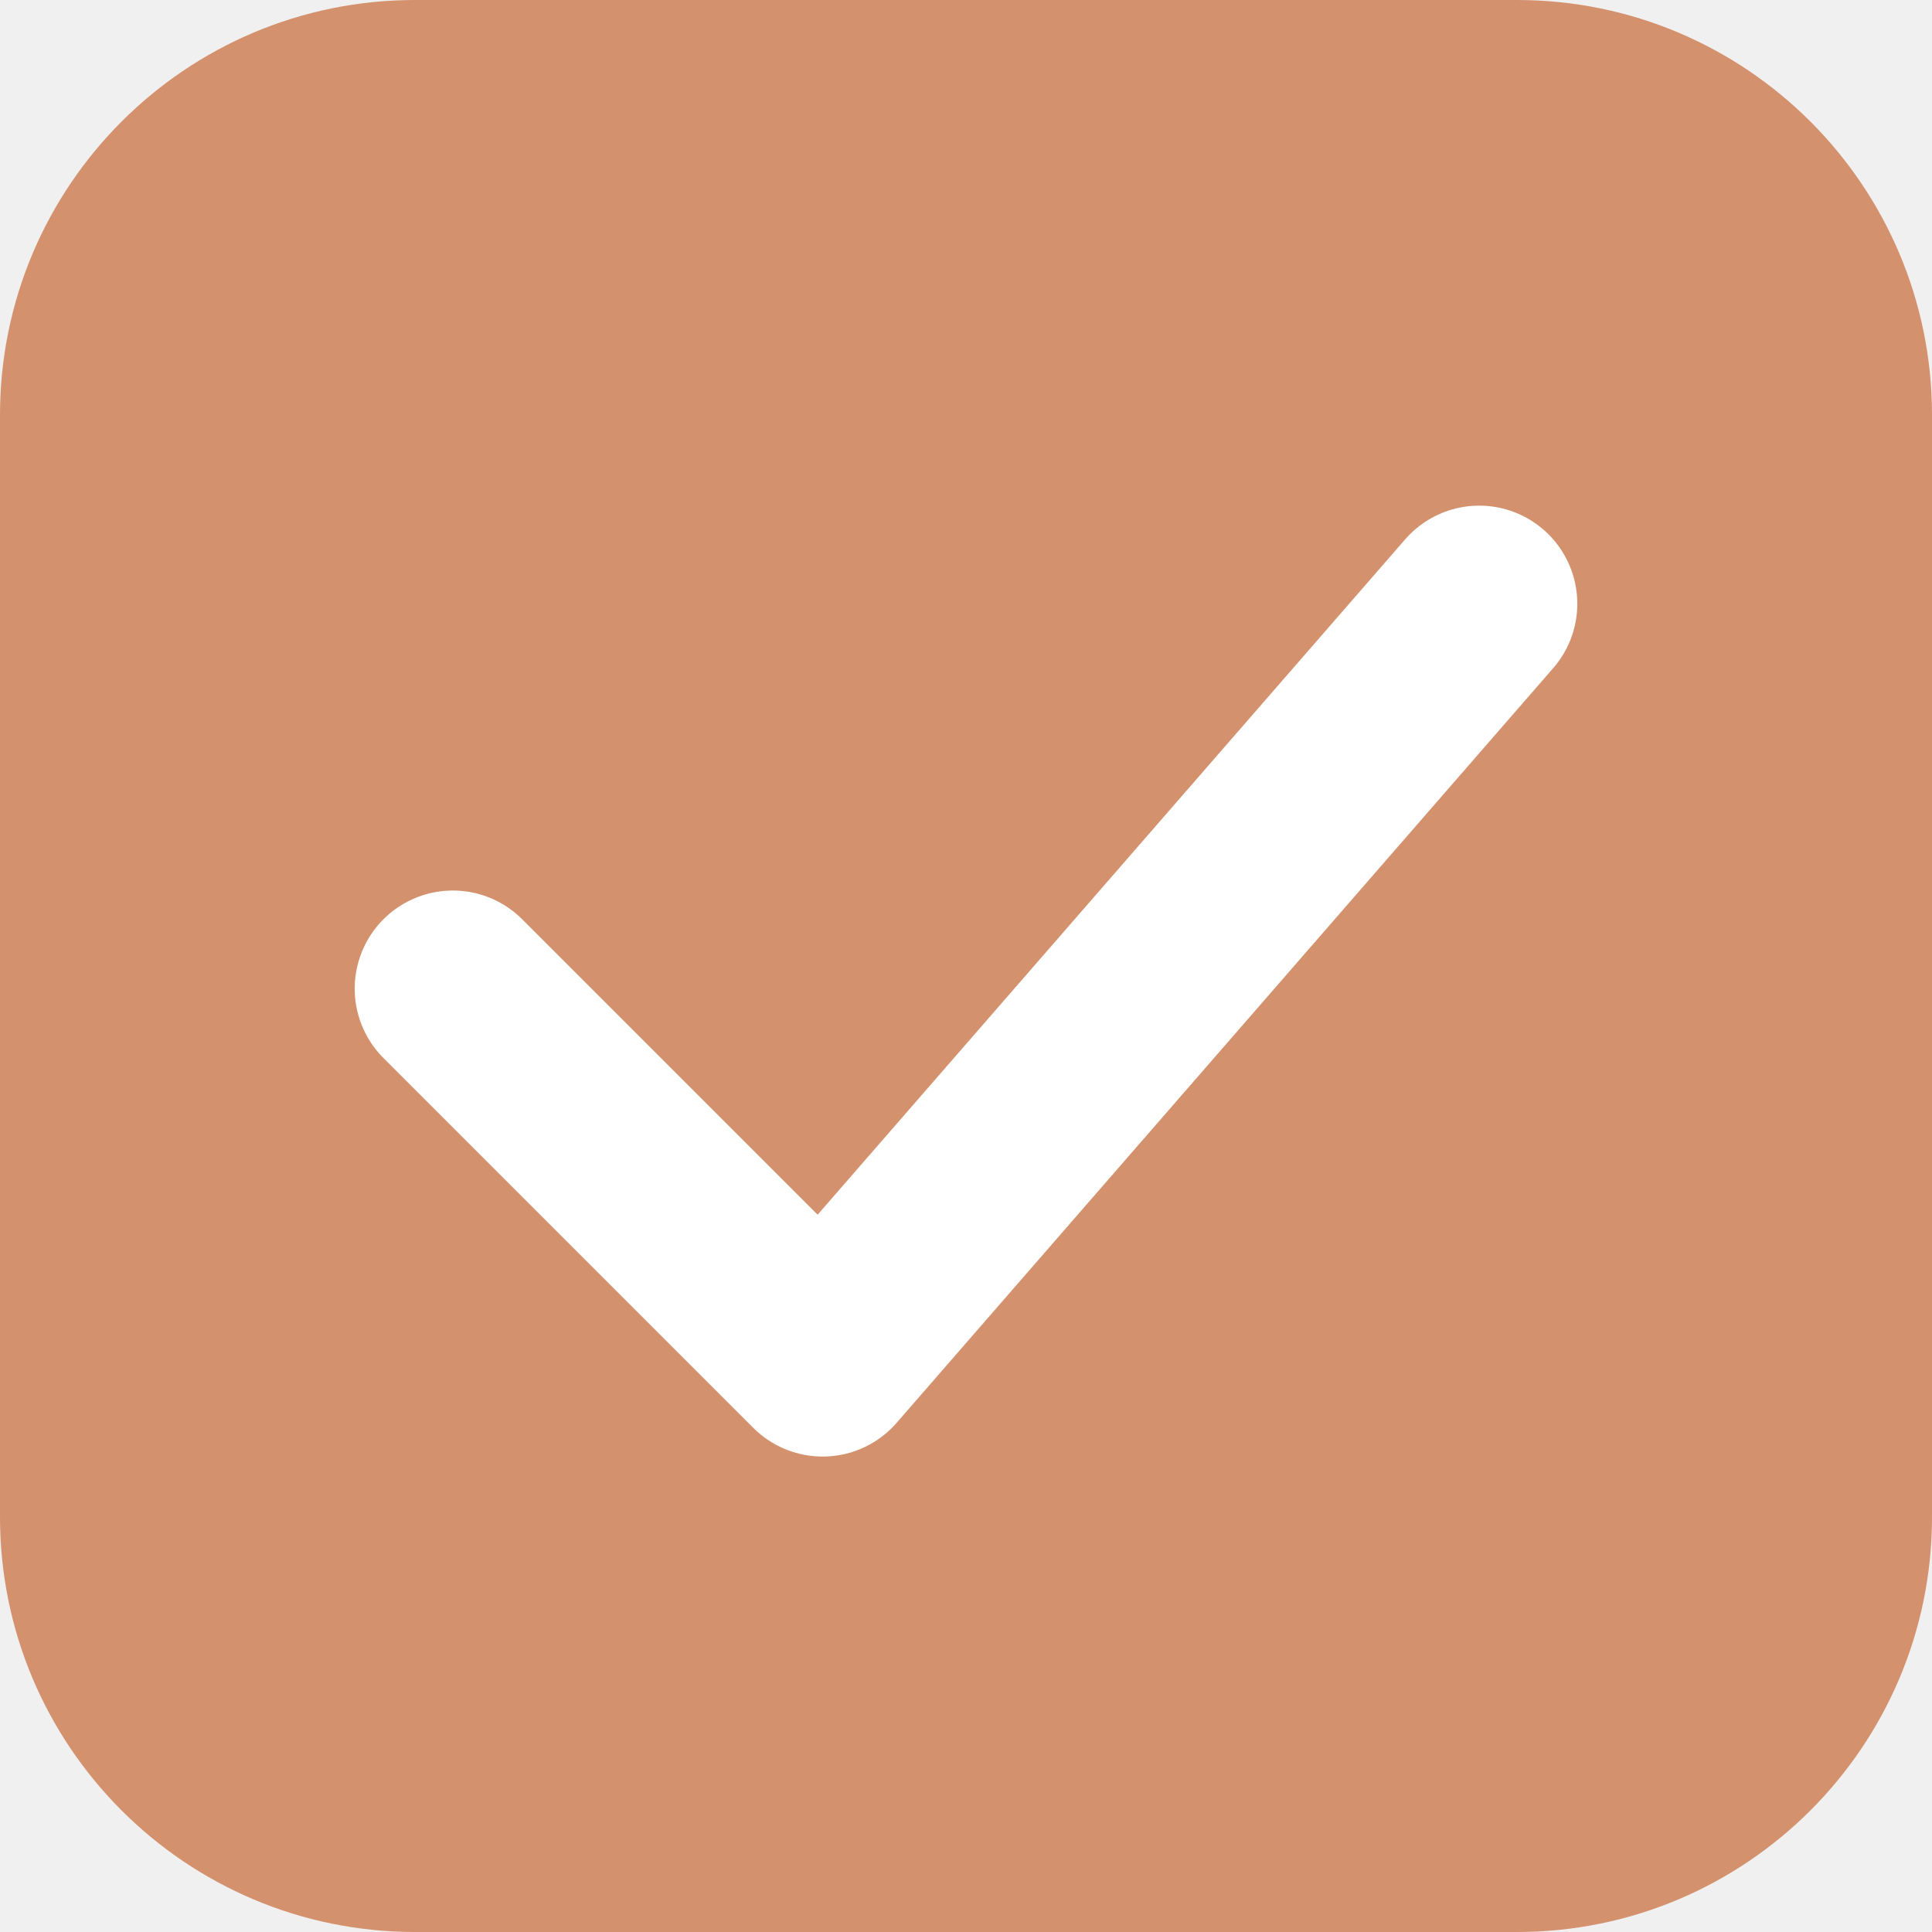
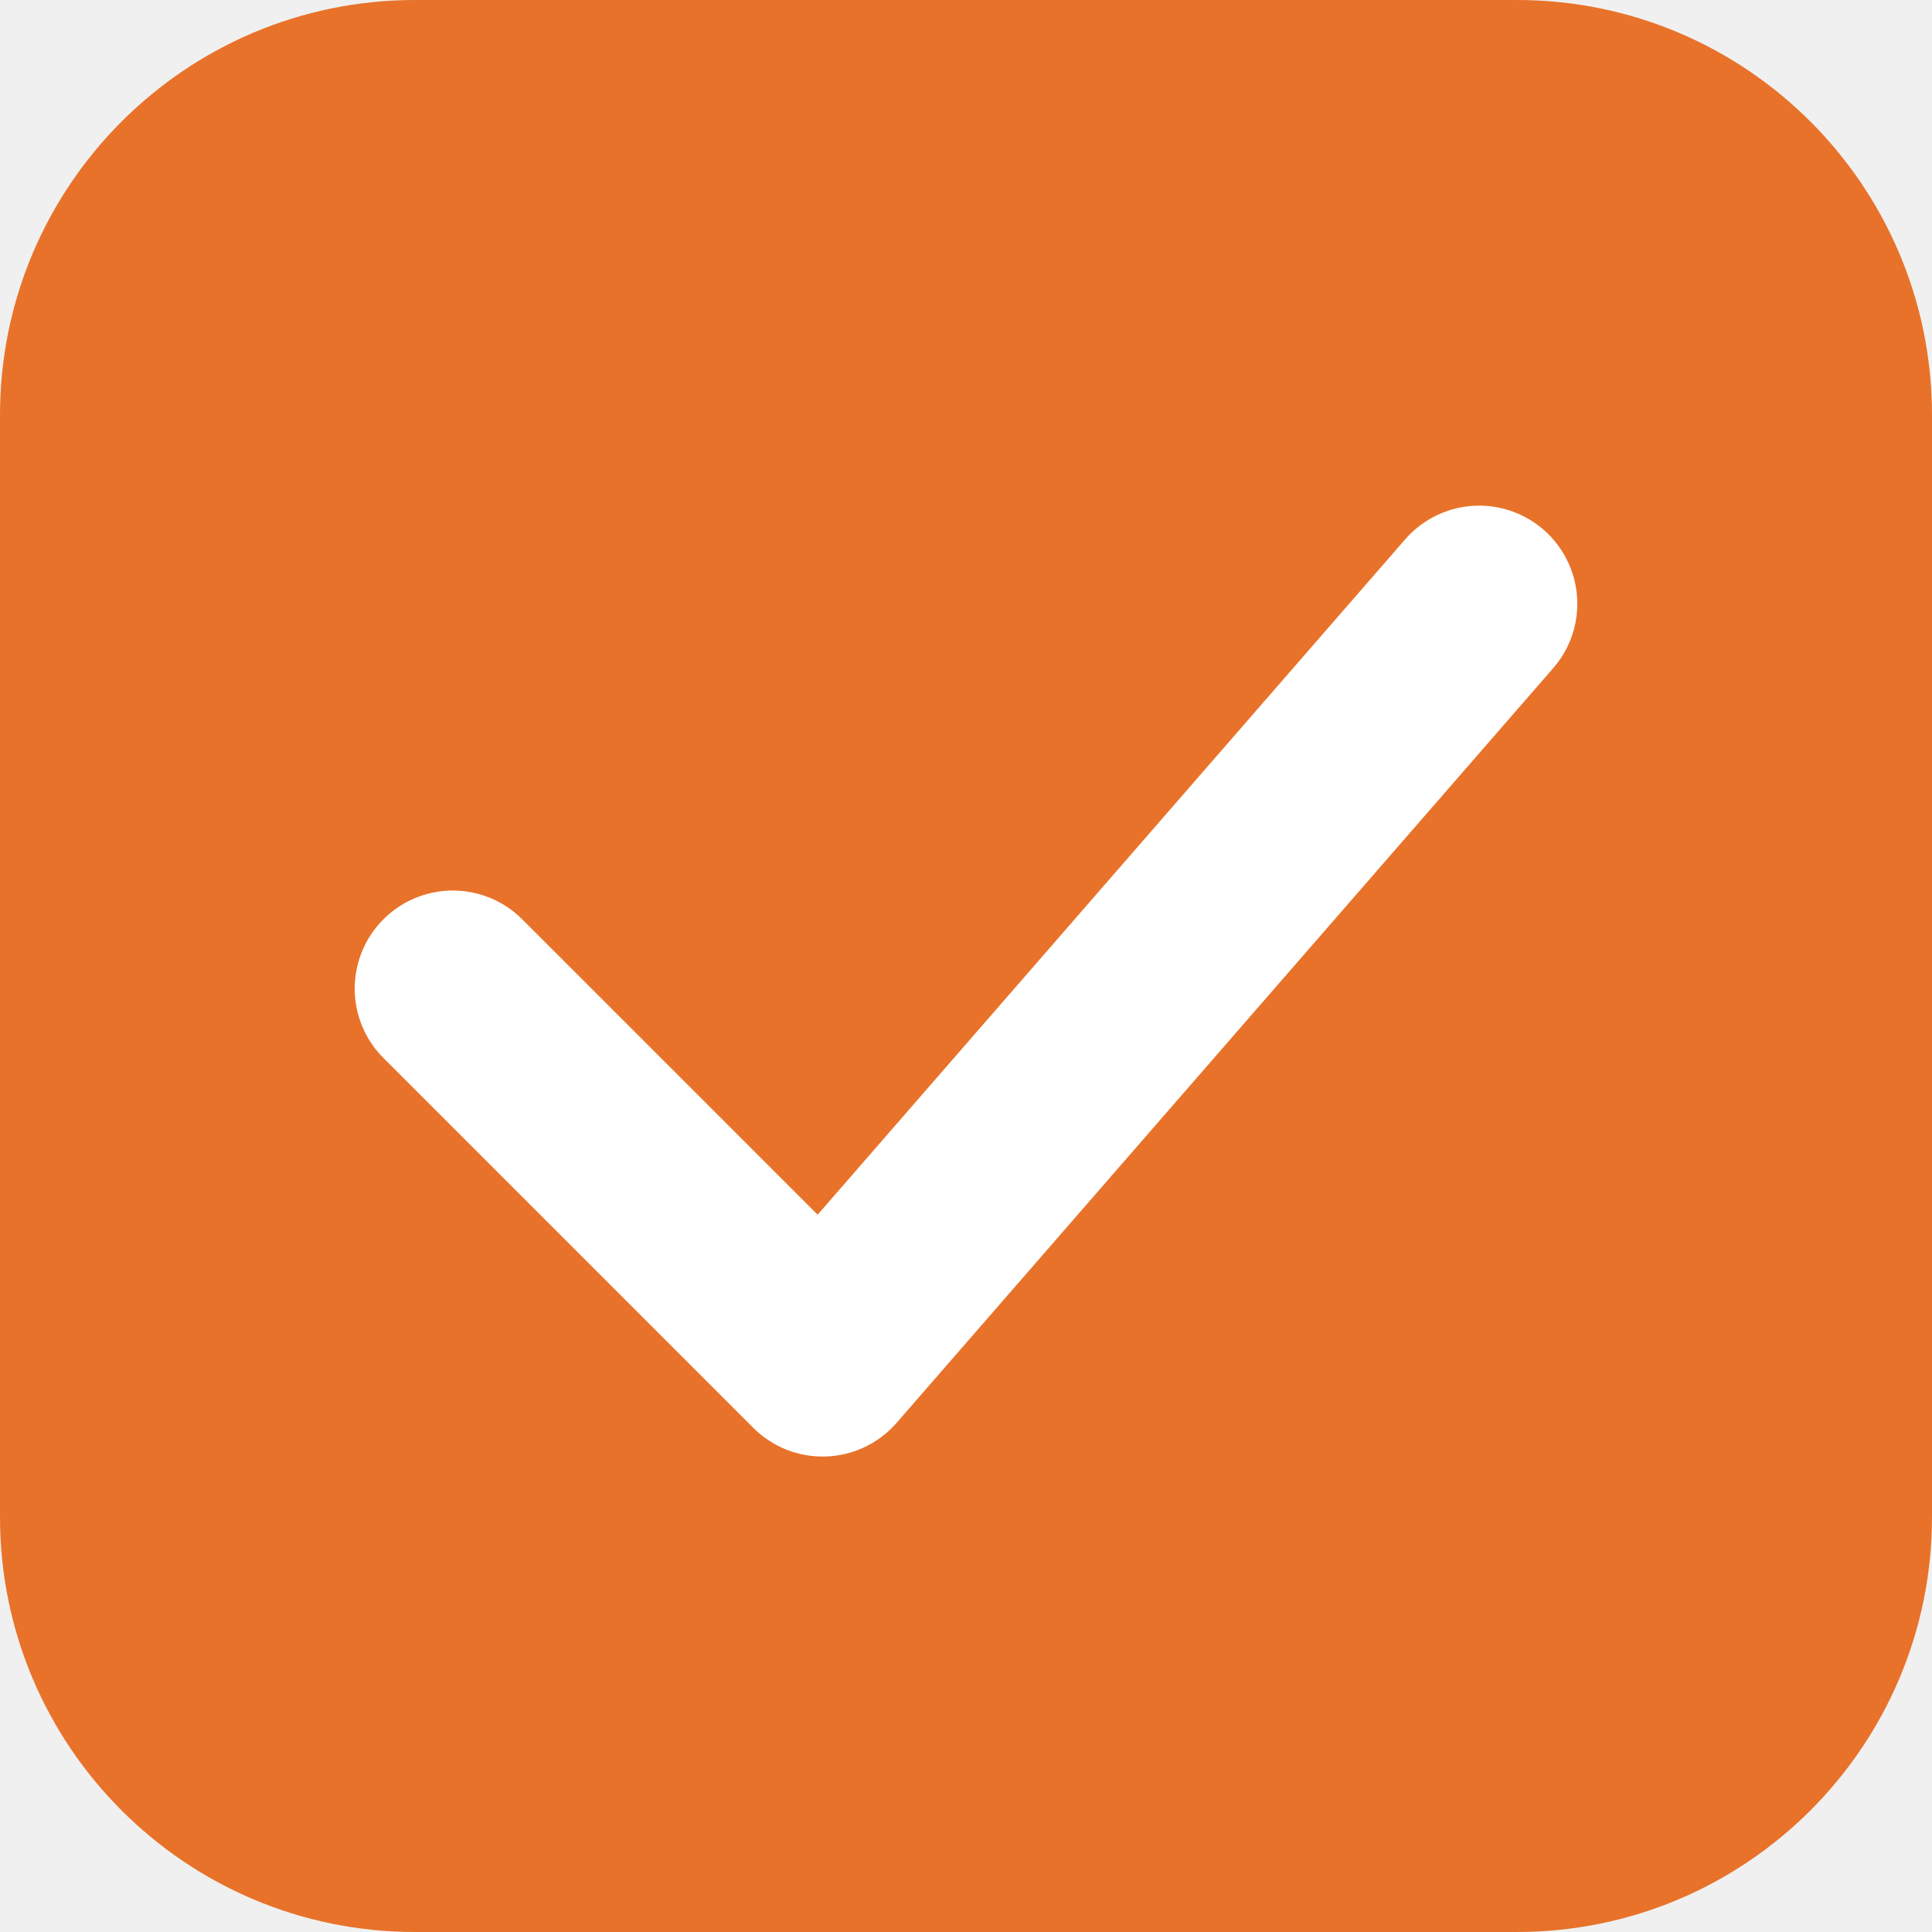
<svg xmlns="http://www.w3.org/2000/svg" viewBox="0 0 512 512">
-   <rect width="512" height="512" rx="110" fill="#D4916E" />
+   <rect width="512" height="512" rx="110" fill="#E8722A" />
  <path d="M120 262 L218 360 L392 160" stroke="white" stroke-width="52" stroke-linecap="round" stroke-linejoin="round" fill="none" />
</svg>
